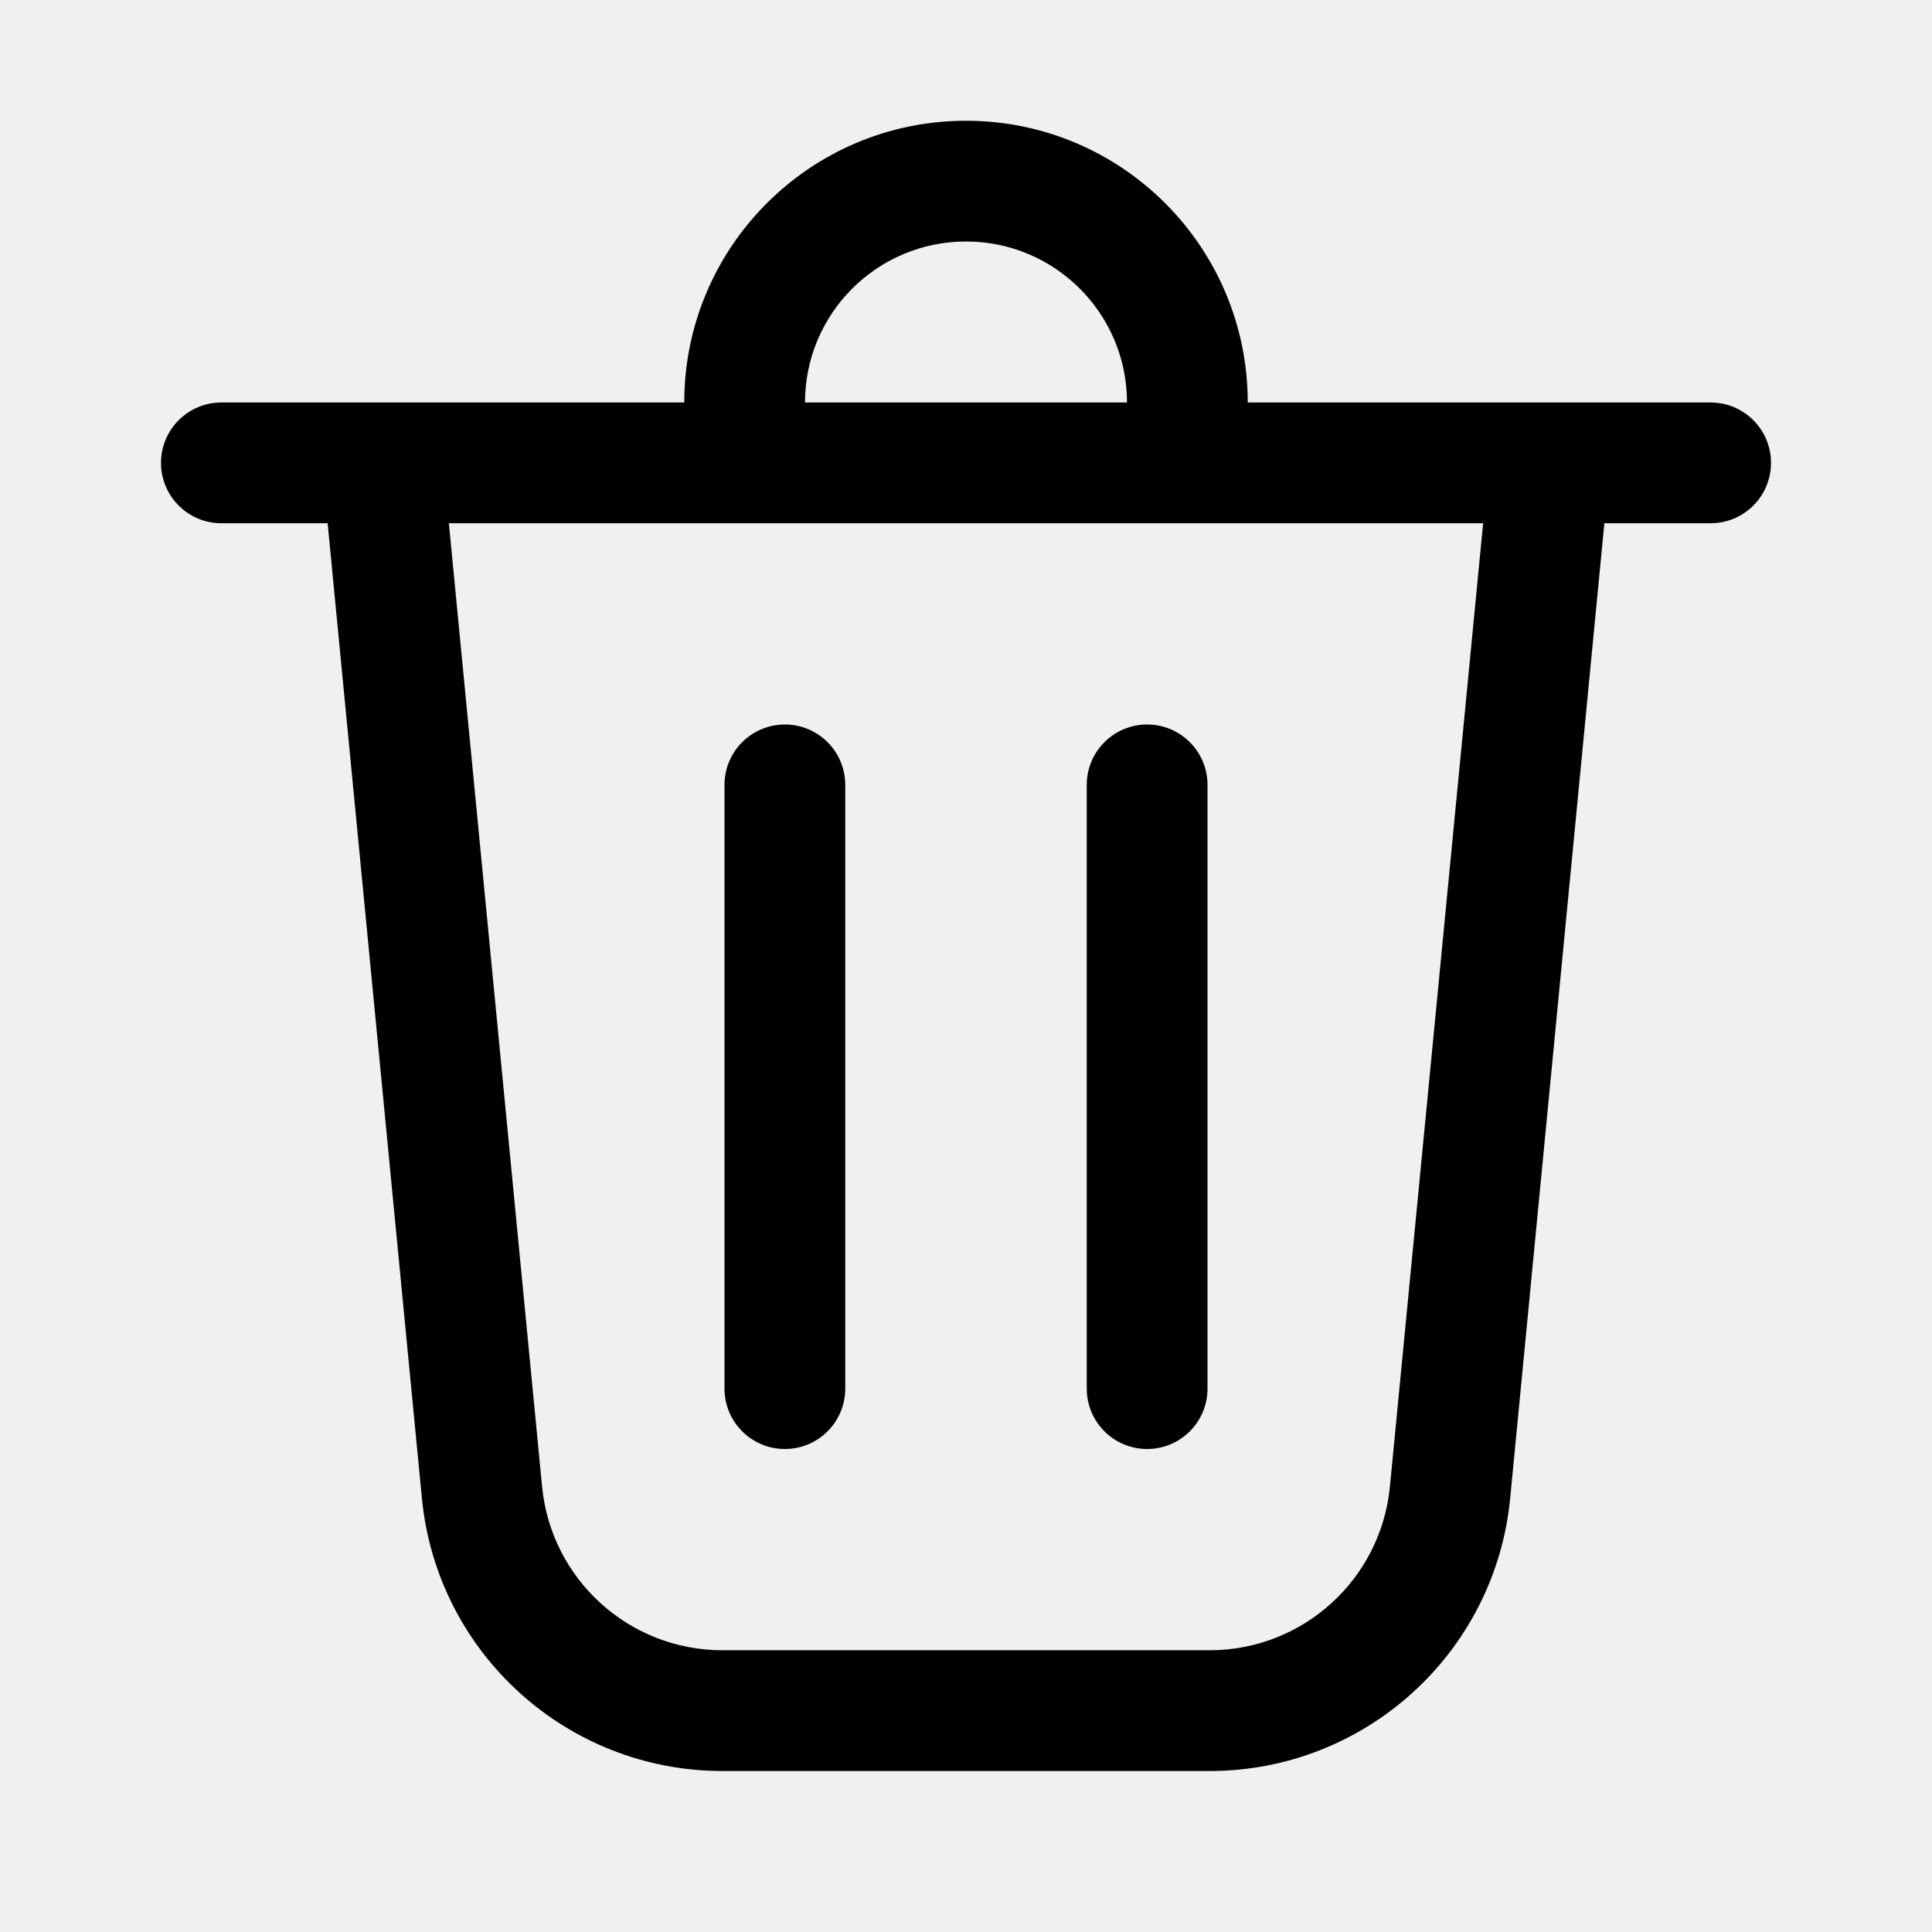
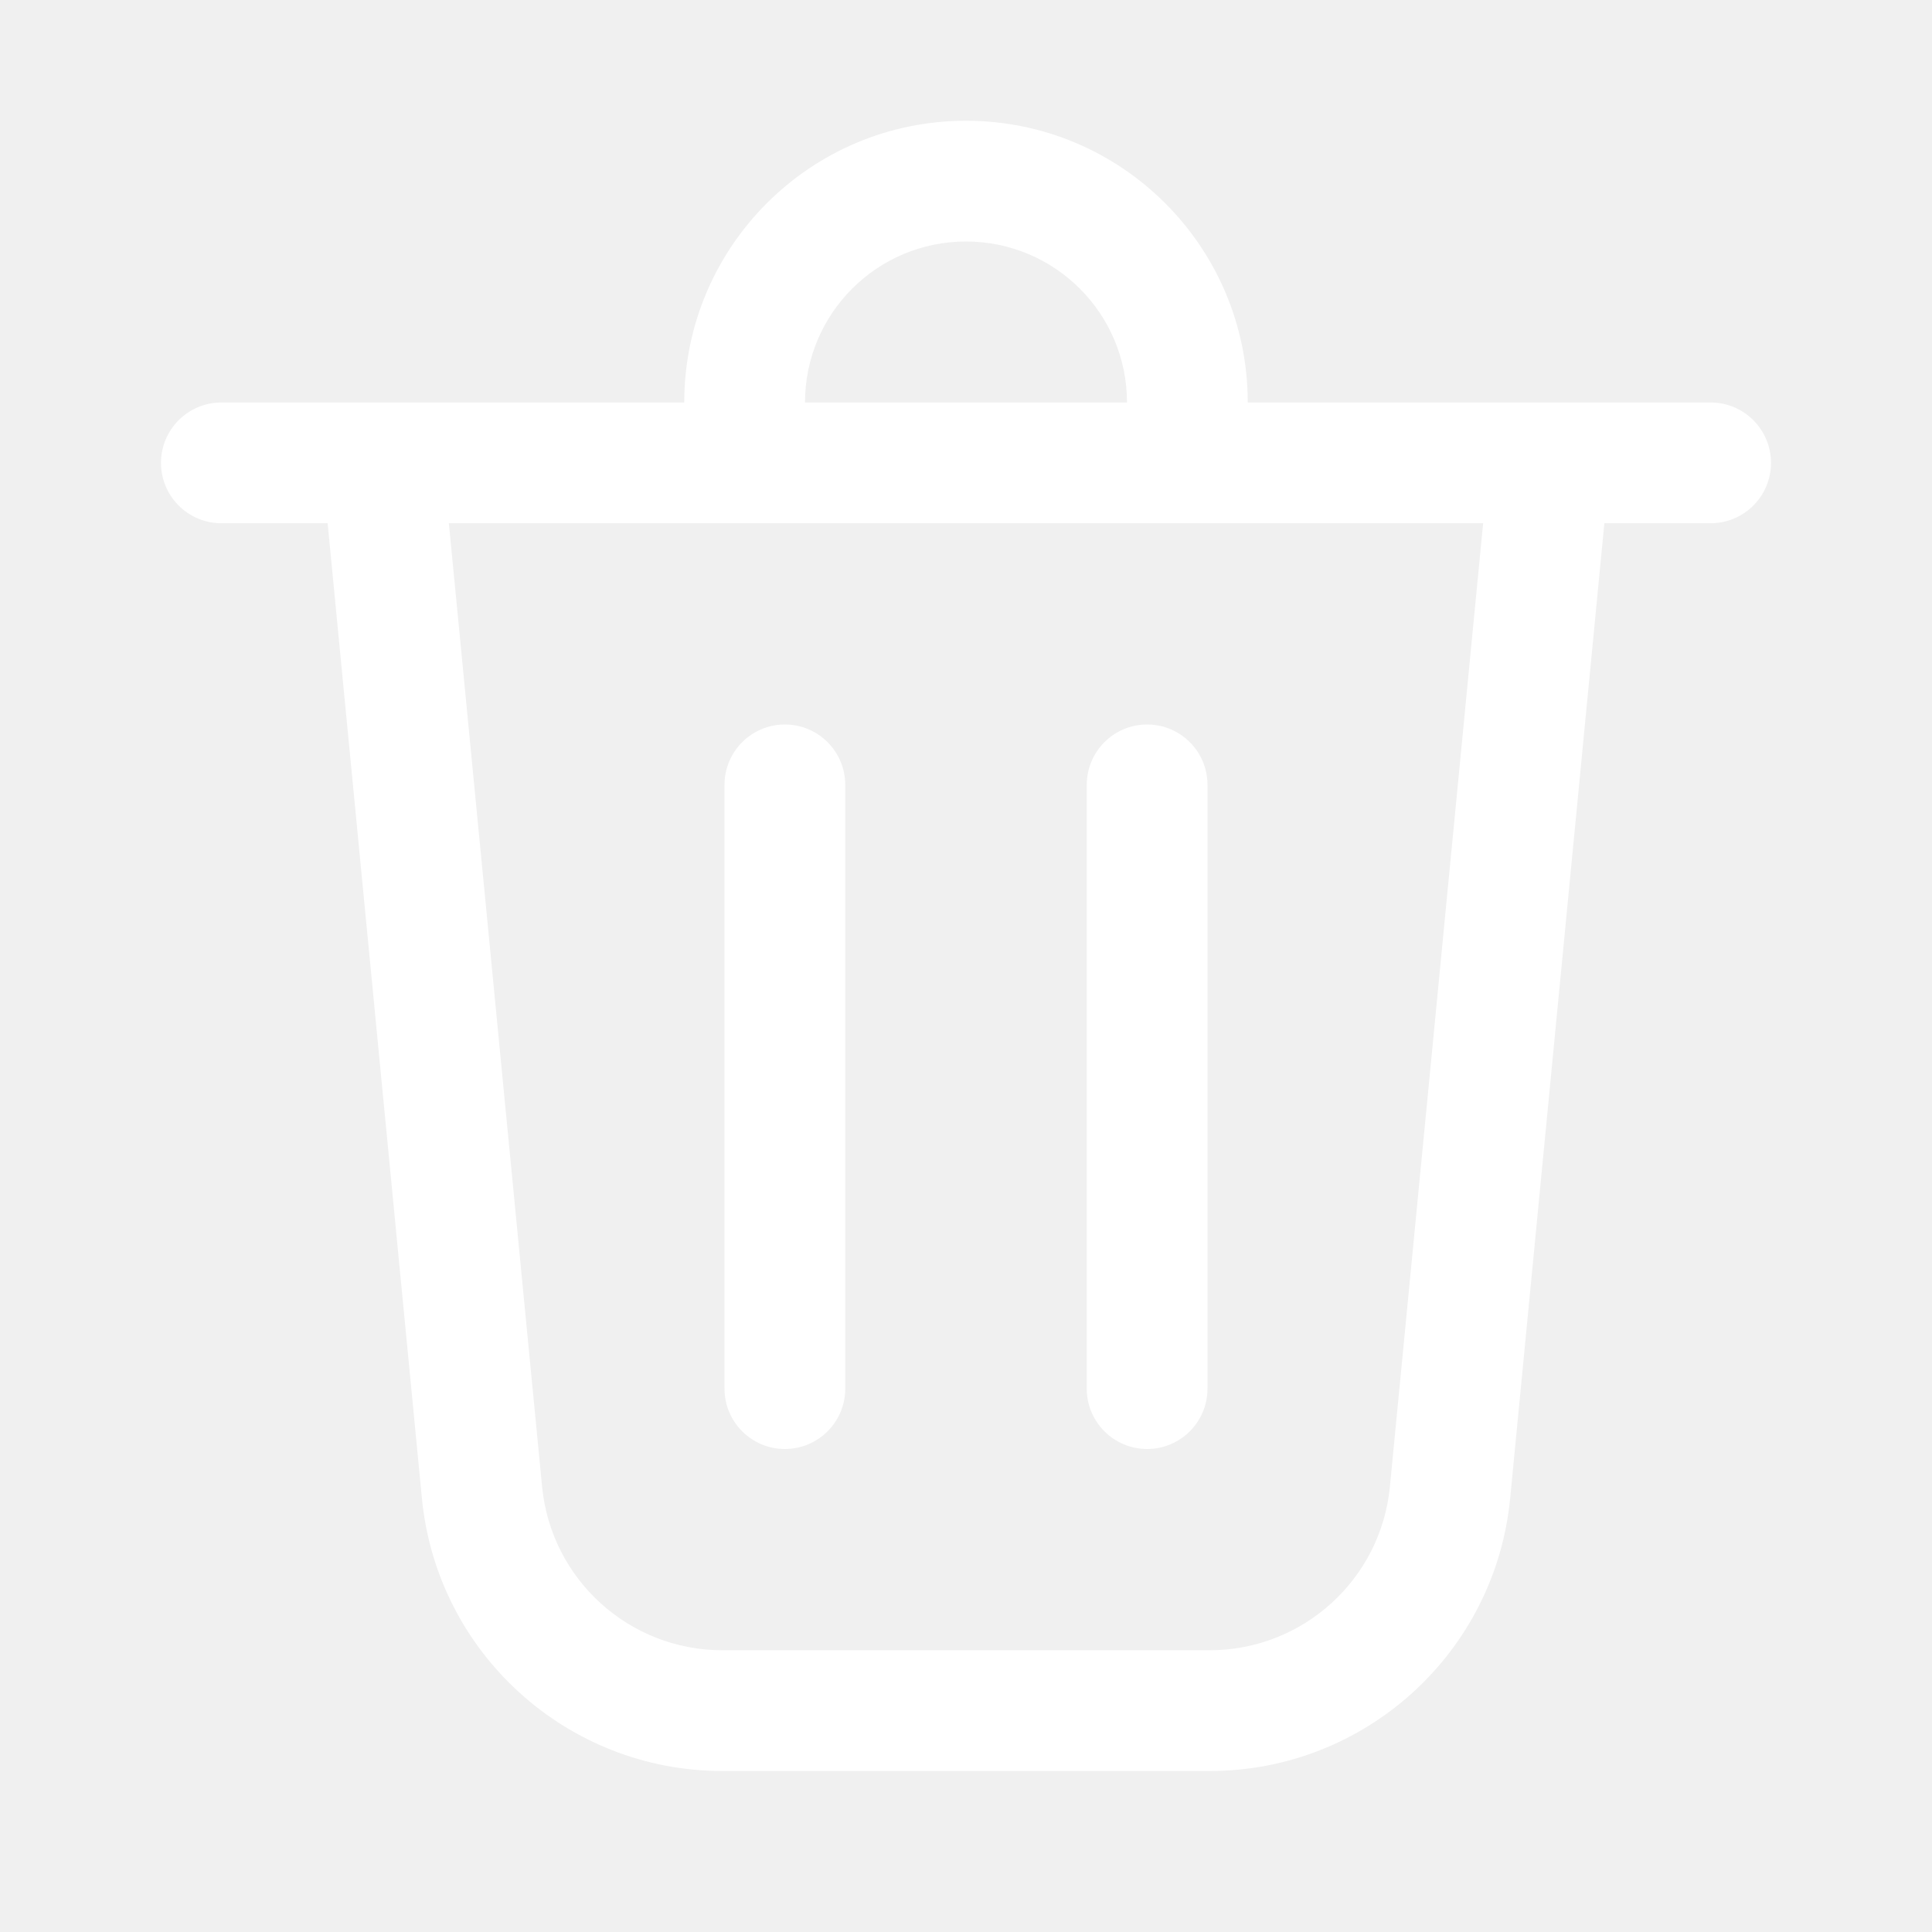
<svg xmlns="http://www.w3.org/2000/svg" width="24" height="24" viewBox="0 0 24 24">
-   <path fill="currentColor" d="M10 5h4a2 2 0 1 0-4 0M8.5 5a3.5 3.5 0 1 1 7 0h5.75a.75.75 0 0 1 0 1.5h-1.32l-1.17 12.111A3.75 3.75 0 0 1 15.026 22H8.974a3.75 3.75 0 0 1-3.733-3.389L4.07 6.5H2.75a.75.75 0 0 1 0-1.5zm2 4.75a.75.75 0 0 0-1.5 0v7.5a.75.75 0 0 0 1.5 0zM14.25 9a.75.75 0 0 1 .75.75v7.5a.75.75 0 0 1-1.5 0v-7.5a.75.75 0 0 1 .75-.75m-7.516 9.467a2.25 2.25 0 0 0 2.24 2.033h6.052a2.25 2.25 0 0 0 2.24-2.033L18.424 6.5H5.576z" />
+   <path fill="#FFFFFF" d="M10 5h4a2 2 0 1 0-4 0M8.5 5a3.5 3.5 0 1 1 7 0h5.75a.75.75 0 0 1 0 1.5h-1.32l-1.17 12.111A3.75 3.75 0 0 1 15.026 22H8.974a3.75 3.75 0 0 1-3.733-3.389L4.07 6.5H2.75a.75.75 0 0 1 0-1.5zm2 4.75a.75.75 0 0 0-1.5 0v7.5a.75.75 0 0 0 1.5 0zM14.25 9a.75.75 0 0 1 .75.75v7.5a.75.75 0 0 1-1.5 0v-7.5a.75.75 0 0 1 .75-.75m-7.516 9.467a2.25 2.25 0 0 0 2.24 2.033h6.052a2.25 2.25 0 0 0 2.24-2.033L18.424 6.5H5.576z" />
</svg>
